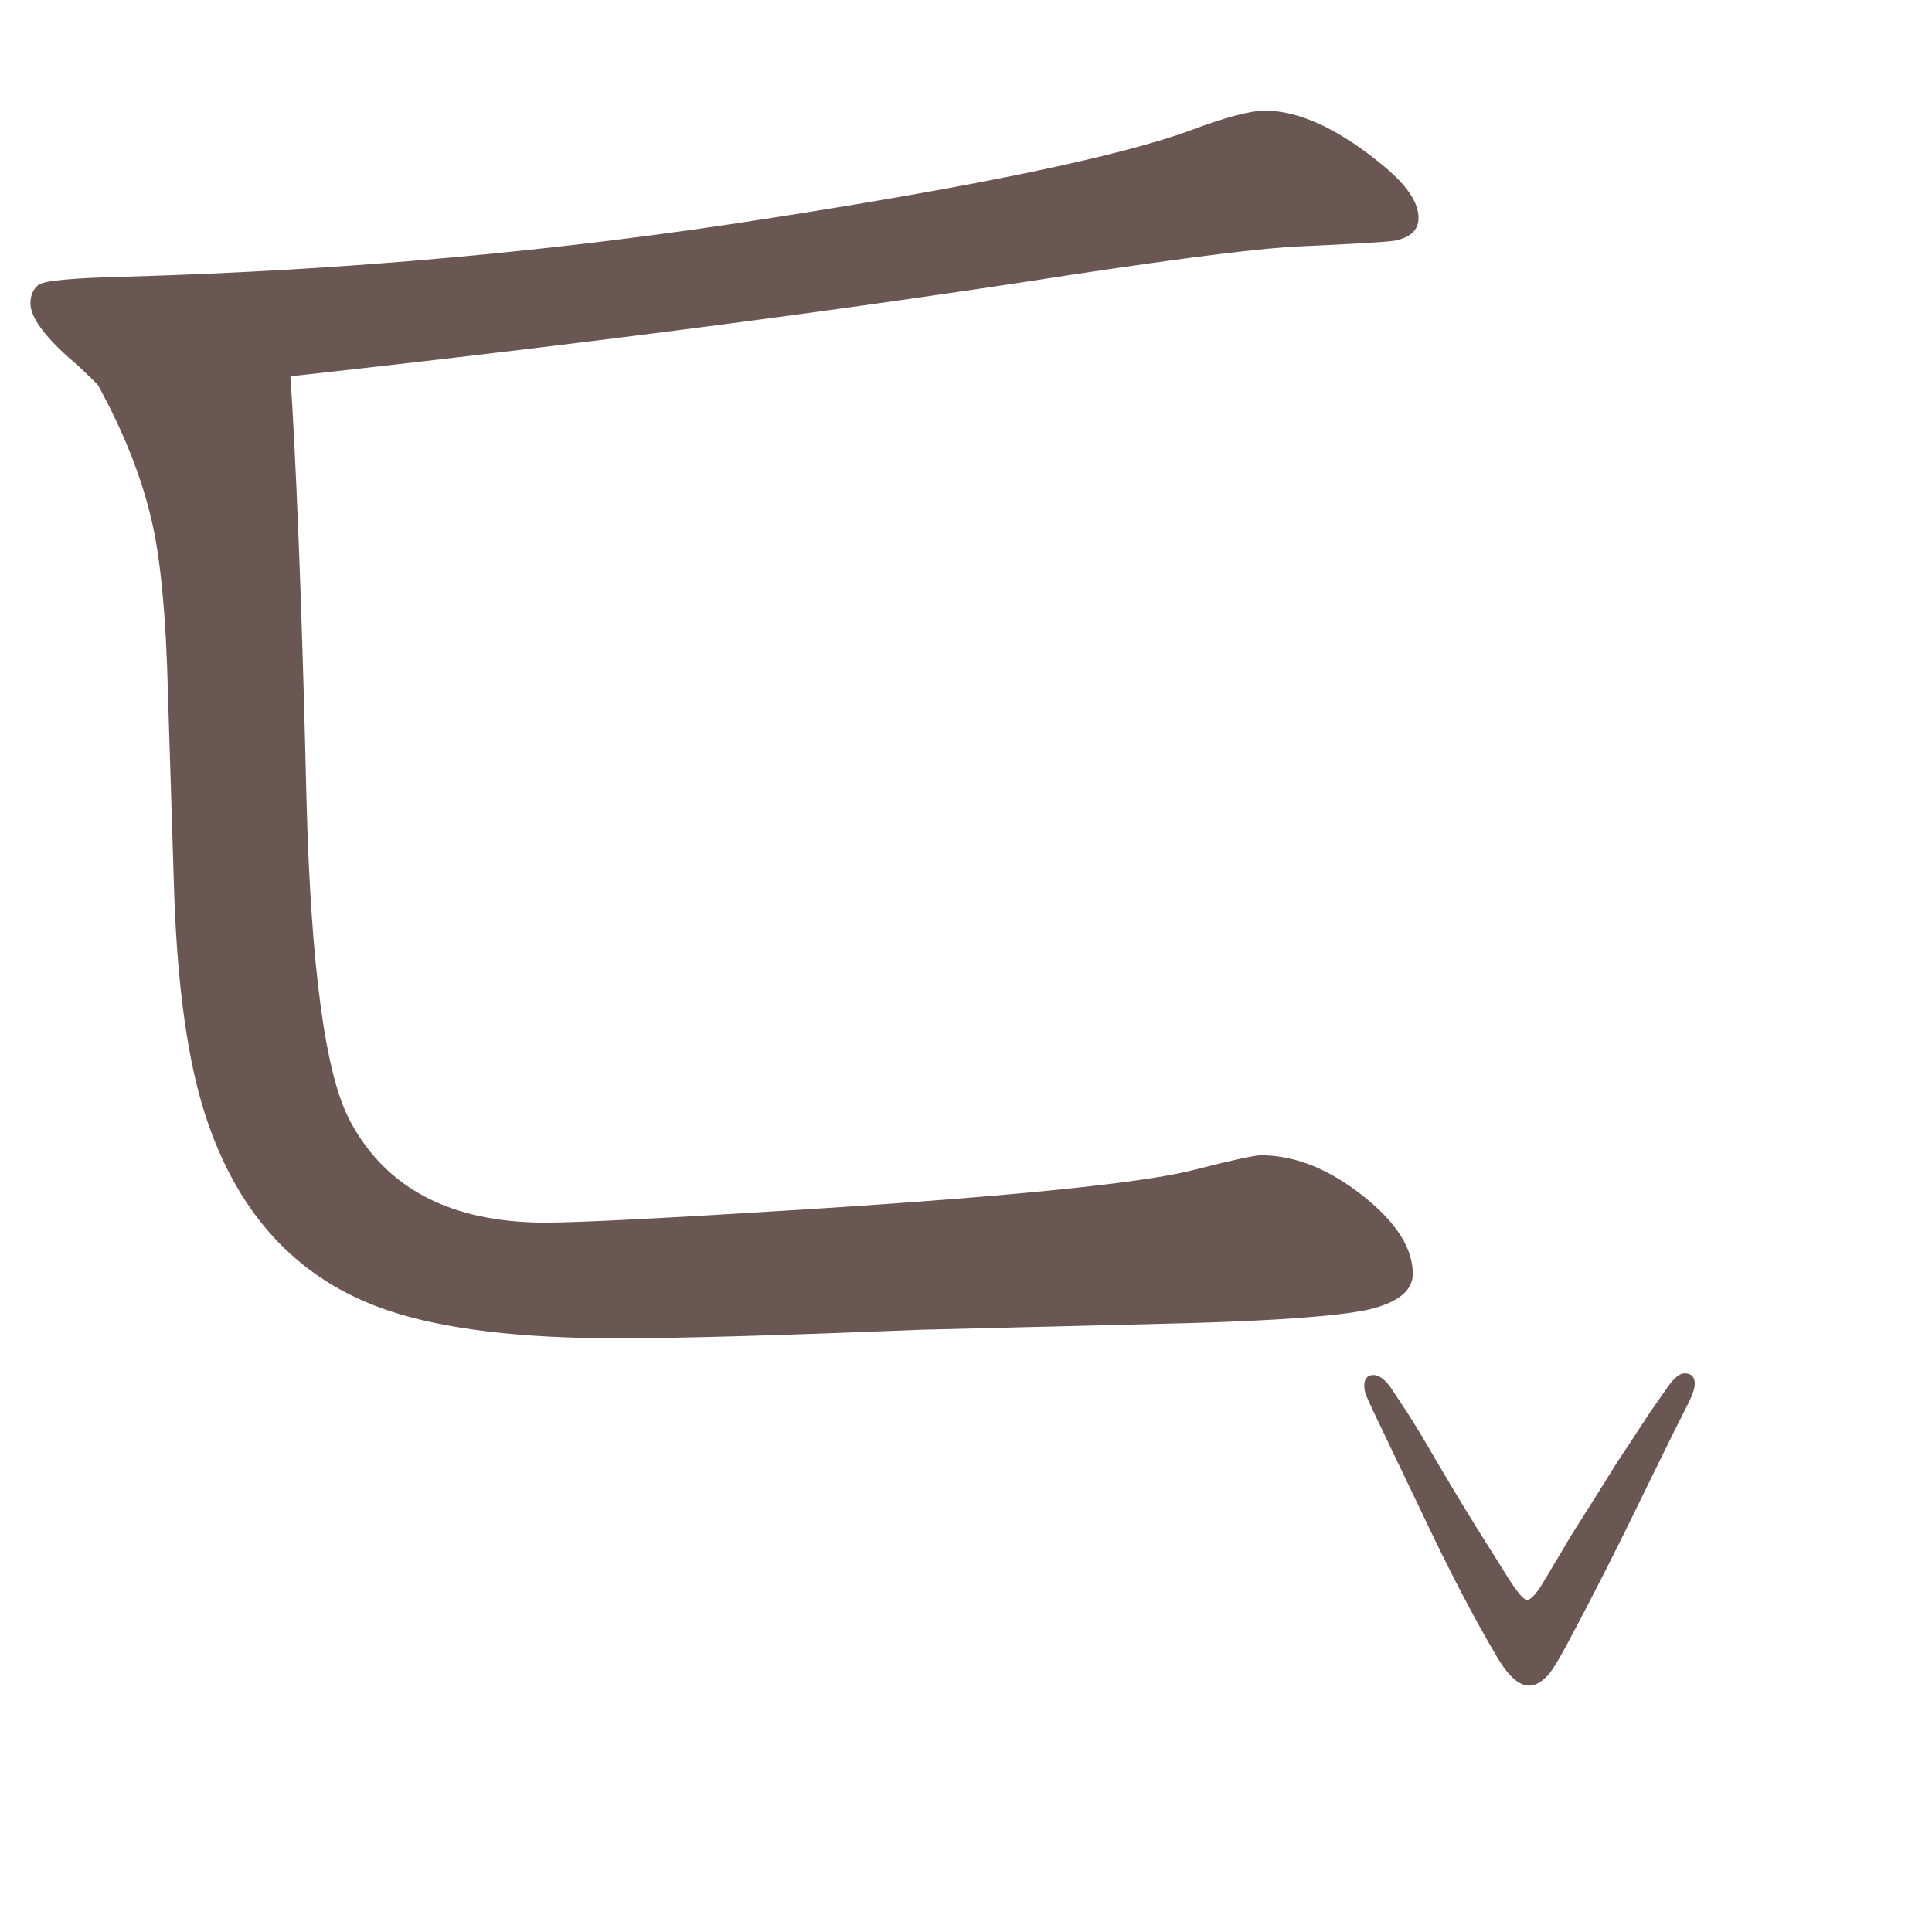
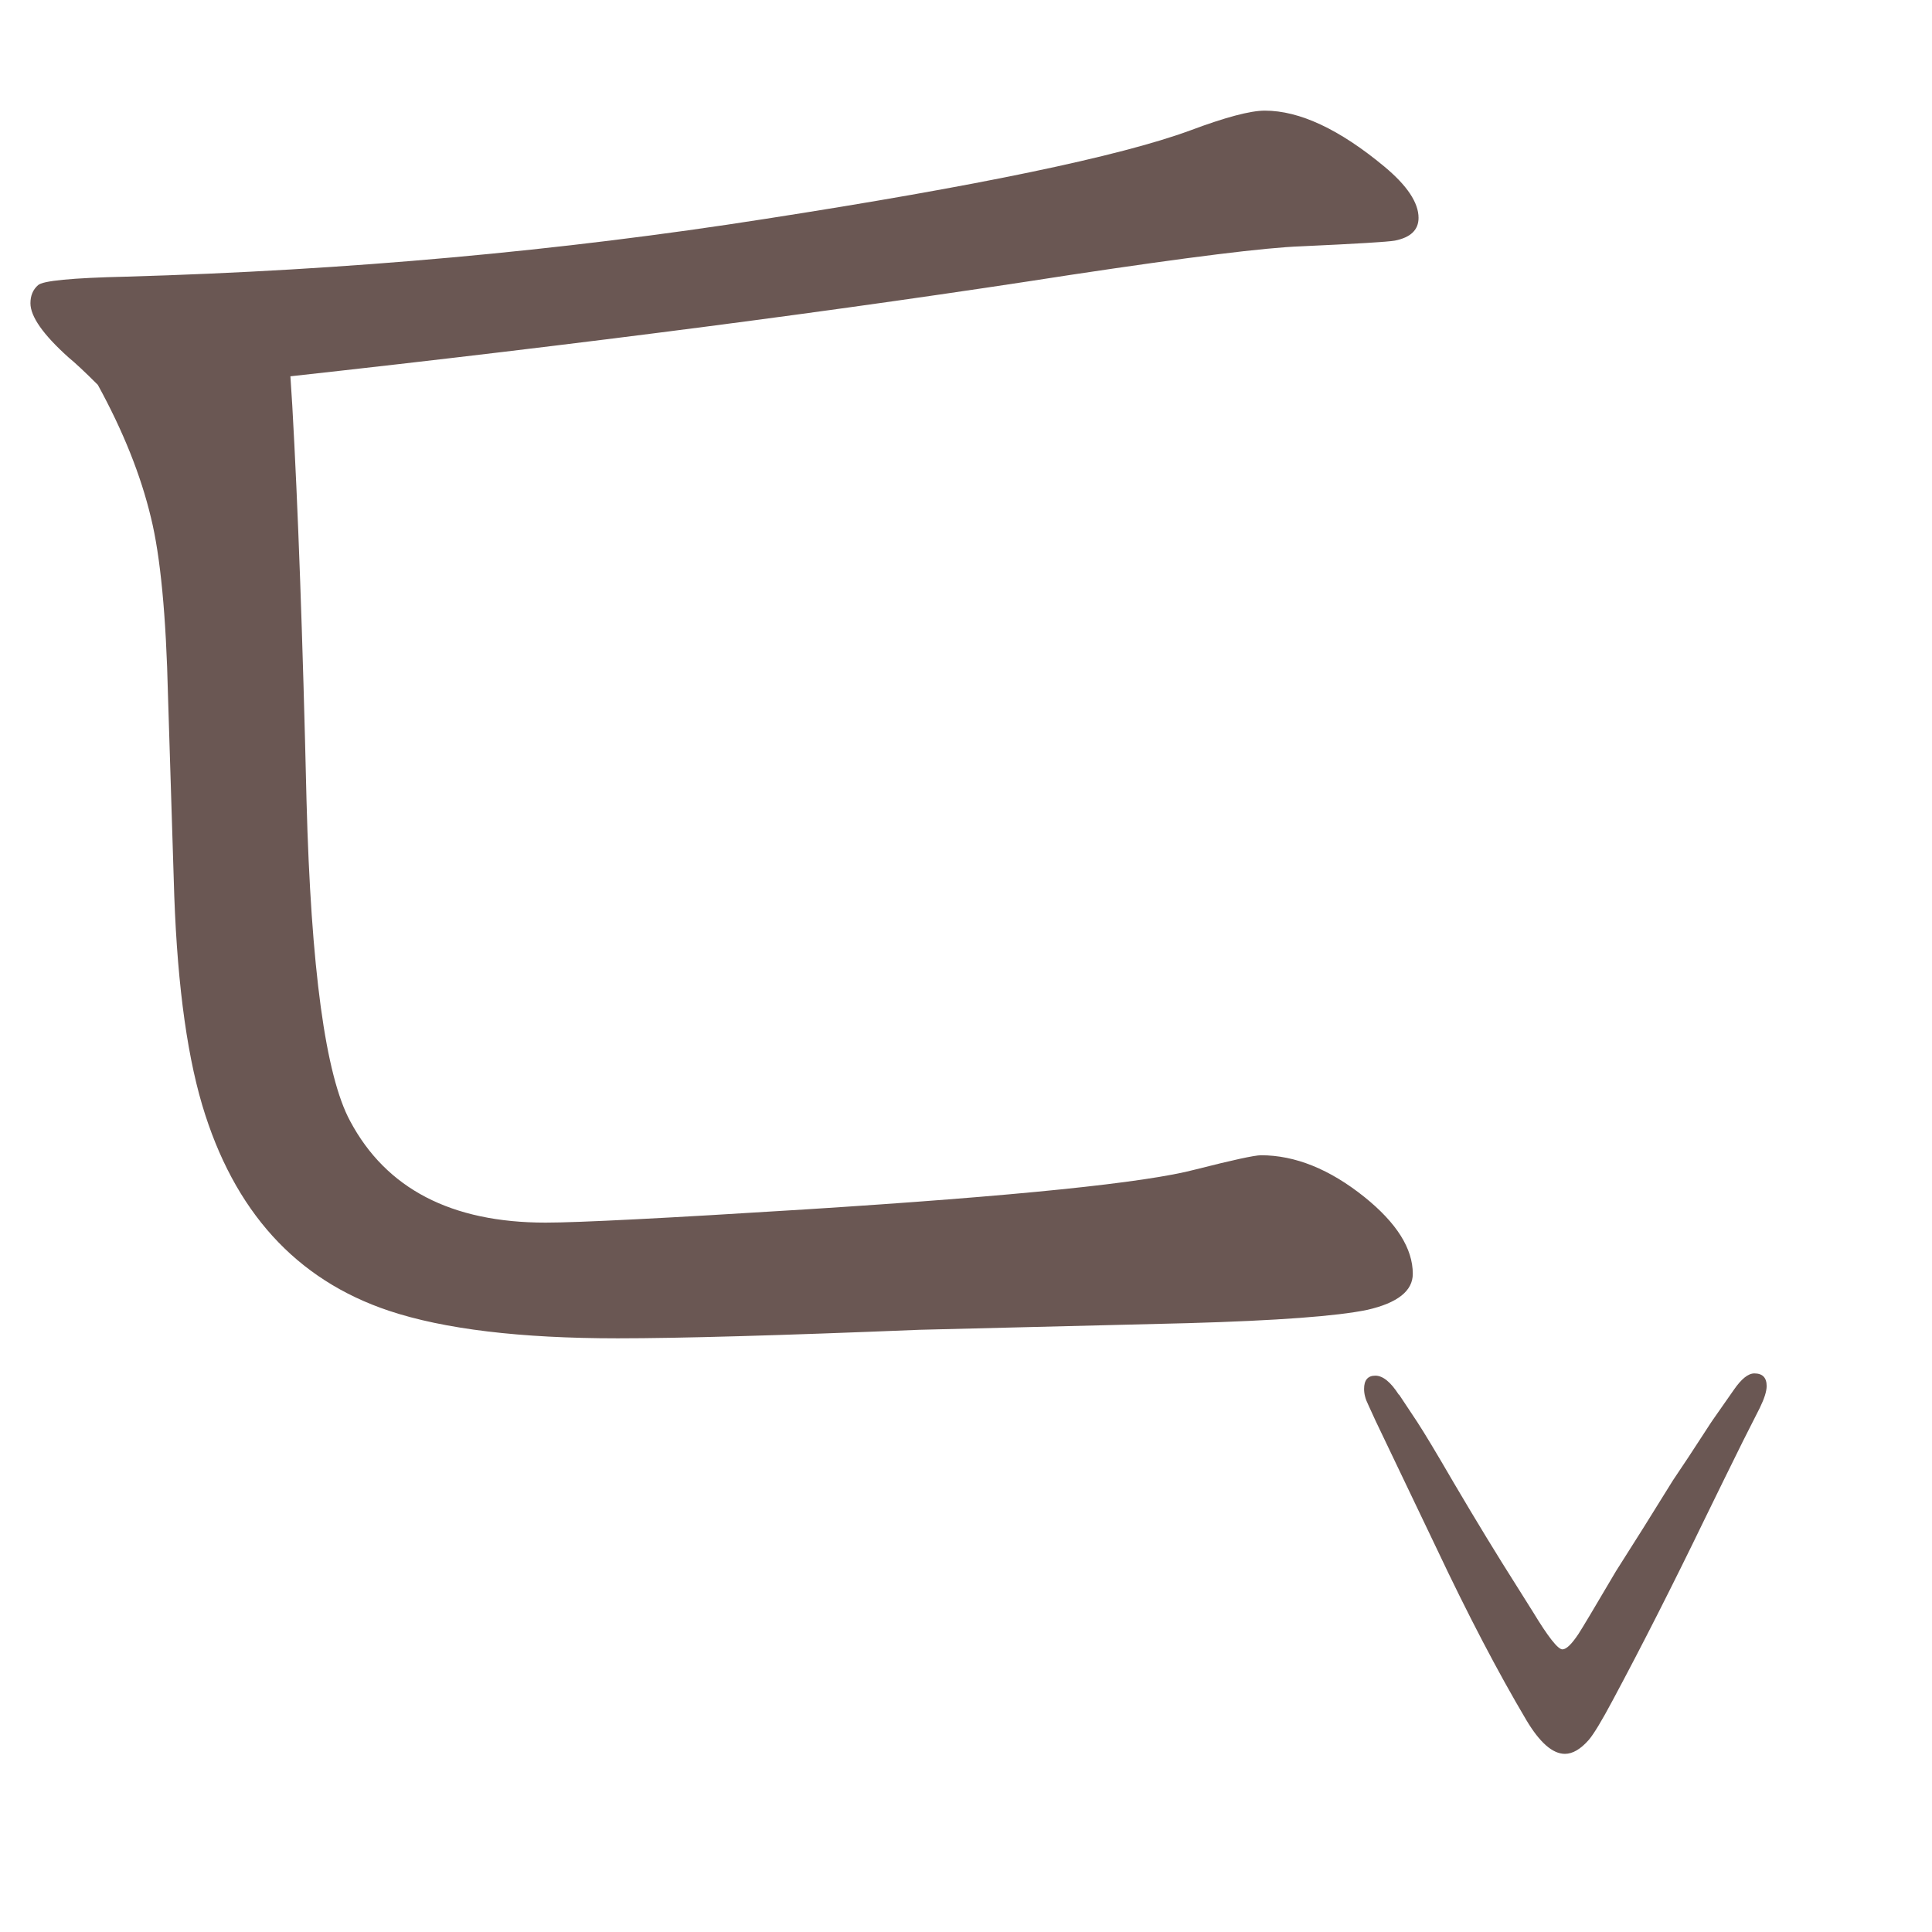
- <svg xmlns="http://www.w3.org/2000/svg" width="24mm" height="24mm" viewBox="0 0 24 24" version="1.1" id="svg5364">
-   <defs id="defs5358" />
-   <g id="layer1" transform="translate(-203.4464,-94.58929)">
-     <g id="g5340" transform="translate(-53.95756,50.12747)">
-       <rect style="fill:none;fill-opacity:0.6;stroke-width:0.068" id="rect233-5-7-5-3-8-6-0-7" width="24" height="24" x="257.404" y="44.462" />
-       <g id="g3597-28" transform="matrix(0.6158185,0,0,0.6158185,176.9584,41.44113)">
+ <svg xmlns="http://www.w3.org/2000/svg" width="24mm" height="24mm" viewBox="0 0 24 24" version="1.1" id="svg1359">
+   <defs id="defs1353" />
+   <g id="layer1" transform="translate(-208.7381,-231.4167)">
+     <g id="g1310" transform="translate(-48.66589,187.3917)">
+       <rect style="fill:none;fill-opacity:0.6;stroke-width:0.068" id="rect233-5-7-5-3-8-6-0-7" width="24" height="24" x="257.404" y="44.025" />
+       <g id="g3597-28" transform="matrix(0.6158185,0,0,0.6158185,176.9584,41.00428)">
        <rect style="fill:none;fill-opacity:0.6;stroke-width:0.083" id="rect233-7-89" width="29.229" height="29.229" x="130.632" y="4.905" />
        <path d="m 132.605,12.668 q -0.383,-0.383 -0.593,-0.555 -0.766,-0.689 -0.766,-1.091 0,-0.23 0.153,-0.364 0.134,-0.134 1.78,-0.172 6.68,-0.191 12.9,-1.167 6.412,-0.995 8.555,-1.78 1.072,-0.402 1.512,-0.402 1.053,0 2.412,1.129 0.689,0.574 0.689,1.034 0,0.364 -0.478,0.459 -0.21,0.038 -1.895,0.115 -1.072,0.038 -4.632,0.574 -6.89,1.072 -15.752,2.048 l 0.038,0.593 q 0.172,3.024 0.287,7.962 0.134,5.091 0.88,6.469 1.091,2.048 3.943,2.048 0.995,0 5.263,-0.268 6.335,-0.402 7.847,-0.804 1.129,-0.287 1.321,-0.287 1.034,0 2.086,0.842 0.976,0.785 0.976,1.55 0,0.517 -0.919,0.727 -0.919,0.191 -3.617,0.268 l -5.416,0.134 q -4.23,0.172 -6.086,0.172 -2.947,0 -4.613,-0.555 -2.813,-0.938 -3.77,-4.153 -0.498,-1.684 -0.574,-4.574 l -0.115,-3.675 q -0.057,-2.431 -0.344,-3.598 -0.306,-1.282 -1.072,-2.679 z" style="font-weight:bold;font-size:11.289px;line-height:1.25;font-family:MOESongUN;-inkscape-font-specification:'MOESongUN Bold';letter-spacing:0px;word-spacing:0px;fill:#6a5753;fill-opacity:1;stroke-width:0.919" id="path560-8-28" />
      </g>
-       <g id="g4656-8" transform="matrix(0.3421214,0,0,0.3421214,212.8505,31.56831)">
-         <rect style="fill:none;fill-opacity:0.6;stroke-width:0.083" id="rect233-5-0-8" width="29.229" height="29.229" x="171.148" y="78.608" />
-         <path d="m 180.8,88.184 0.539,0.814 q 0.325,0.498 1.088,1.81 1.017,1.729 1.871,3.071 0.386,0.62 0.498,0.793 0.671,1.108 0.875,1.108 0.173,0 0.478,-0.458 0.153,-0.234 1.119,-1.871 l 0.824,-1.302 0.875,-1.403 0.468,-0.702 q 0.275,-0.417 0.478,-0.732 0.224,-0.346 0.254,-0.386 l 0.62,-0.885 q 0.336,-0.488 0.61,-0.488 0.366,0 0.366,0.376 0,0.234 -0.203,0.651 l -0.498,0.986 q -0.549,1.108 -1.149,2.339 -1.424,2.939 -2.736,5.39 -0.488,0.915 -0.712,1.18 -0.366,0.417 -0.712,0.417 -0.549,0 -1.149,-1.007 -1.271,-2.146 -2.675,-5.115 l -1.82,-3.803 -0.224,-0.488 q -0.122,-0.244 -0.122,-0.468 0,-0.397 0.336,-0.397 0.336,0 0.702,0.569 z" style="font-weight:bold;font-size:11.289px;line-height:1.25;font-family:MOESongUN;-inkscape-font-specification:'MOESongUN Bold';letter-spacing:0px;word-spacing:0px;fill:#6a5753;fill-opacity:1;stroke-width:0.488" id="path632-0-6" />
+       <g id="g1301">
+         <rect style="fill:none;fill-opacity:0.6;stroke-width:0.029" id="rect233-5-0-8" width="10" height="10" x="271.404" y="58.025" />
+         <path d="m 274.783,61.348 0.225,0.339 q 0.136,0.208 0.453,0.754 0.424,0.72 0.78,1.28 0.161,0.258 0.208,0.331 0.28,0.462 0.364,0.462 0.072,0 0.199,-0.191 0.064,-0.097 0.466,-0.78 l 0.343,-0.542 0.364,-0.585 0.195,-0.292 q 0.114,-0.174 0.199,-0.305 0.093,-0.144 0.106,-0.161 l 0.258,-0.369 q 0.14,-0.203 0.254,-0.203 0.153,0 0.153,0.157 0,0.097 -0.085,0.271 l -0.208,0.411 q -0.229,0.462 -0.479,0.975 -0.593,1.225 -1.14,2.246 -0.203,0.381 -0.297,0.492 -0.153,0.174 -0.297,0.174 -0.229,0 -0.479,-0.419 -0.53,-0.894 -1.114,-2.131 l -0.758,-1.585 -0.093,-0.203 q -0.051,-0.102 -0.051,-0.195 0,-0.165 0.14,-0.165 0.14,0 0.292,0.237 z" style="font-weight:bold;font-size:11.289px;line-height:1.25;font-family:MOESongUN;-inkscape-font-specification:'MOESongUN Bold';letter-spacing:0px;word-spacing:0px;fill:#6a5753;fill-opacity:1;stroke-width:0.203" id="path632-0-6" />
      </g>
    </g>
  </g>
</svg>
